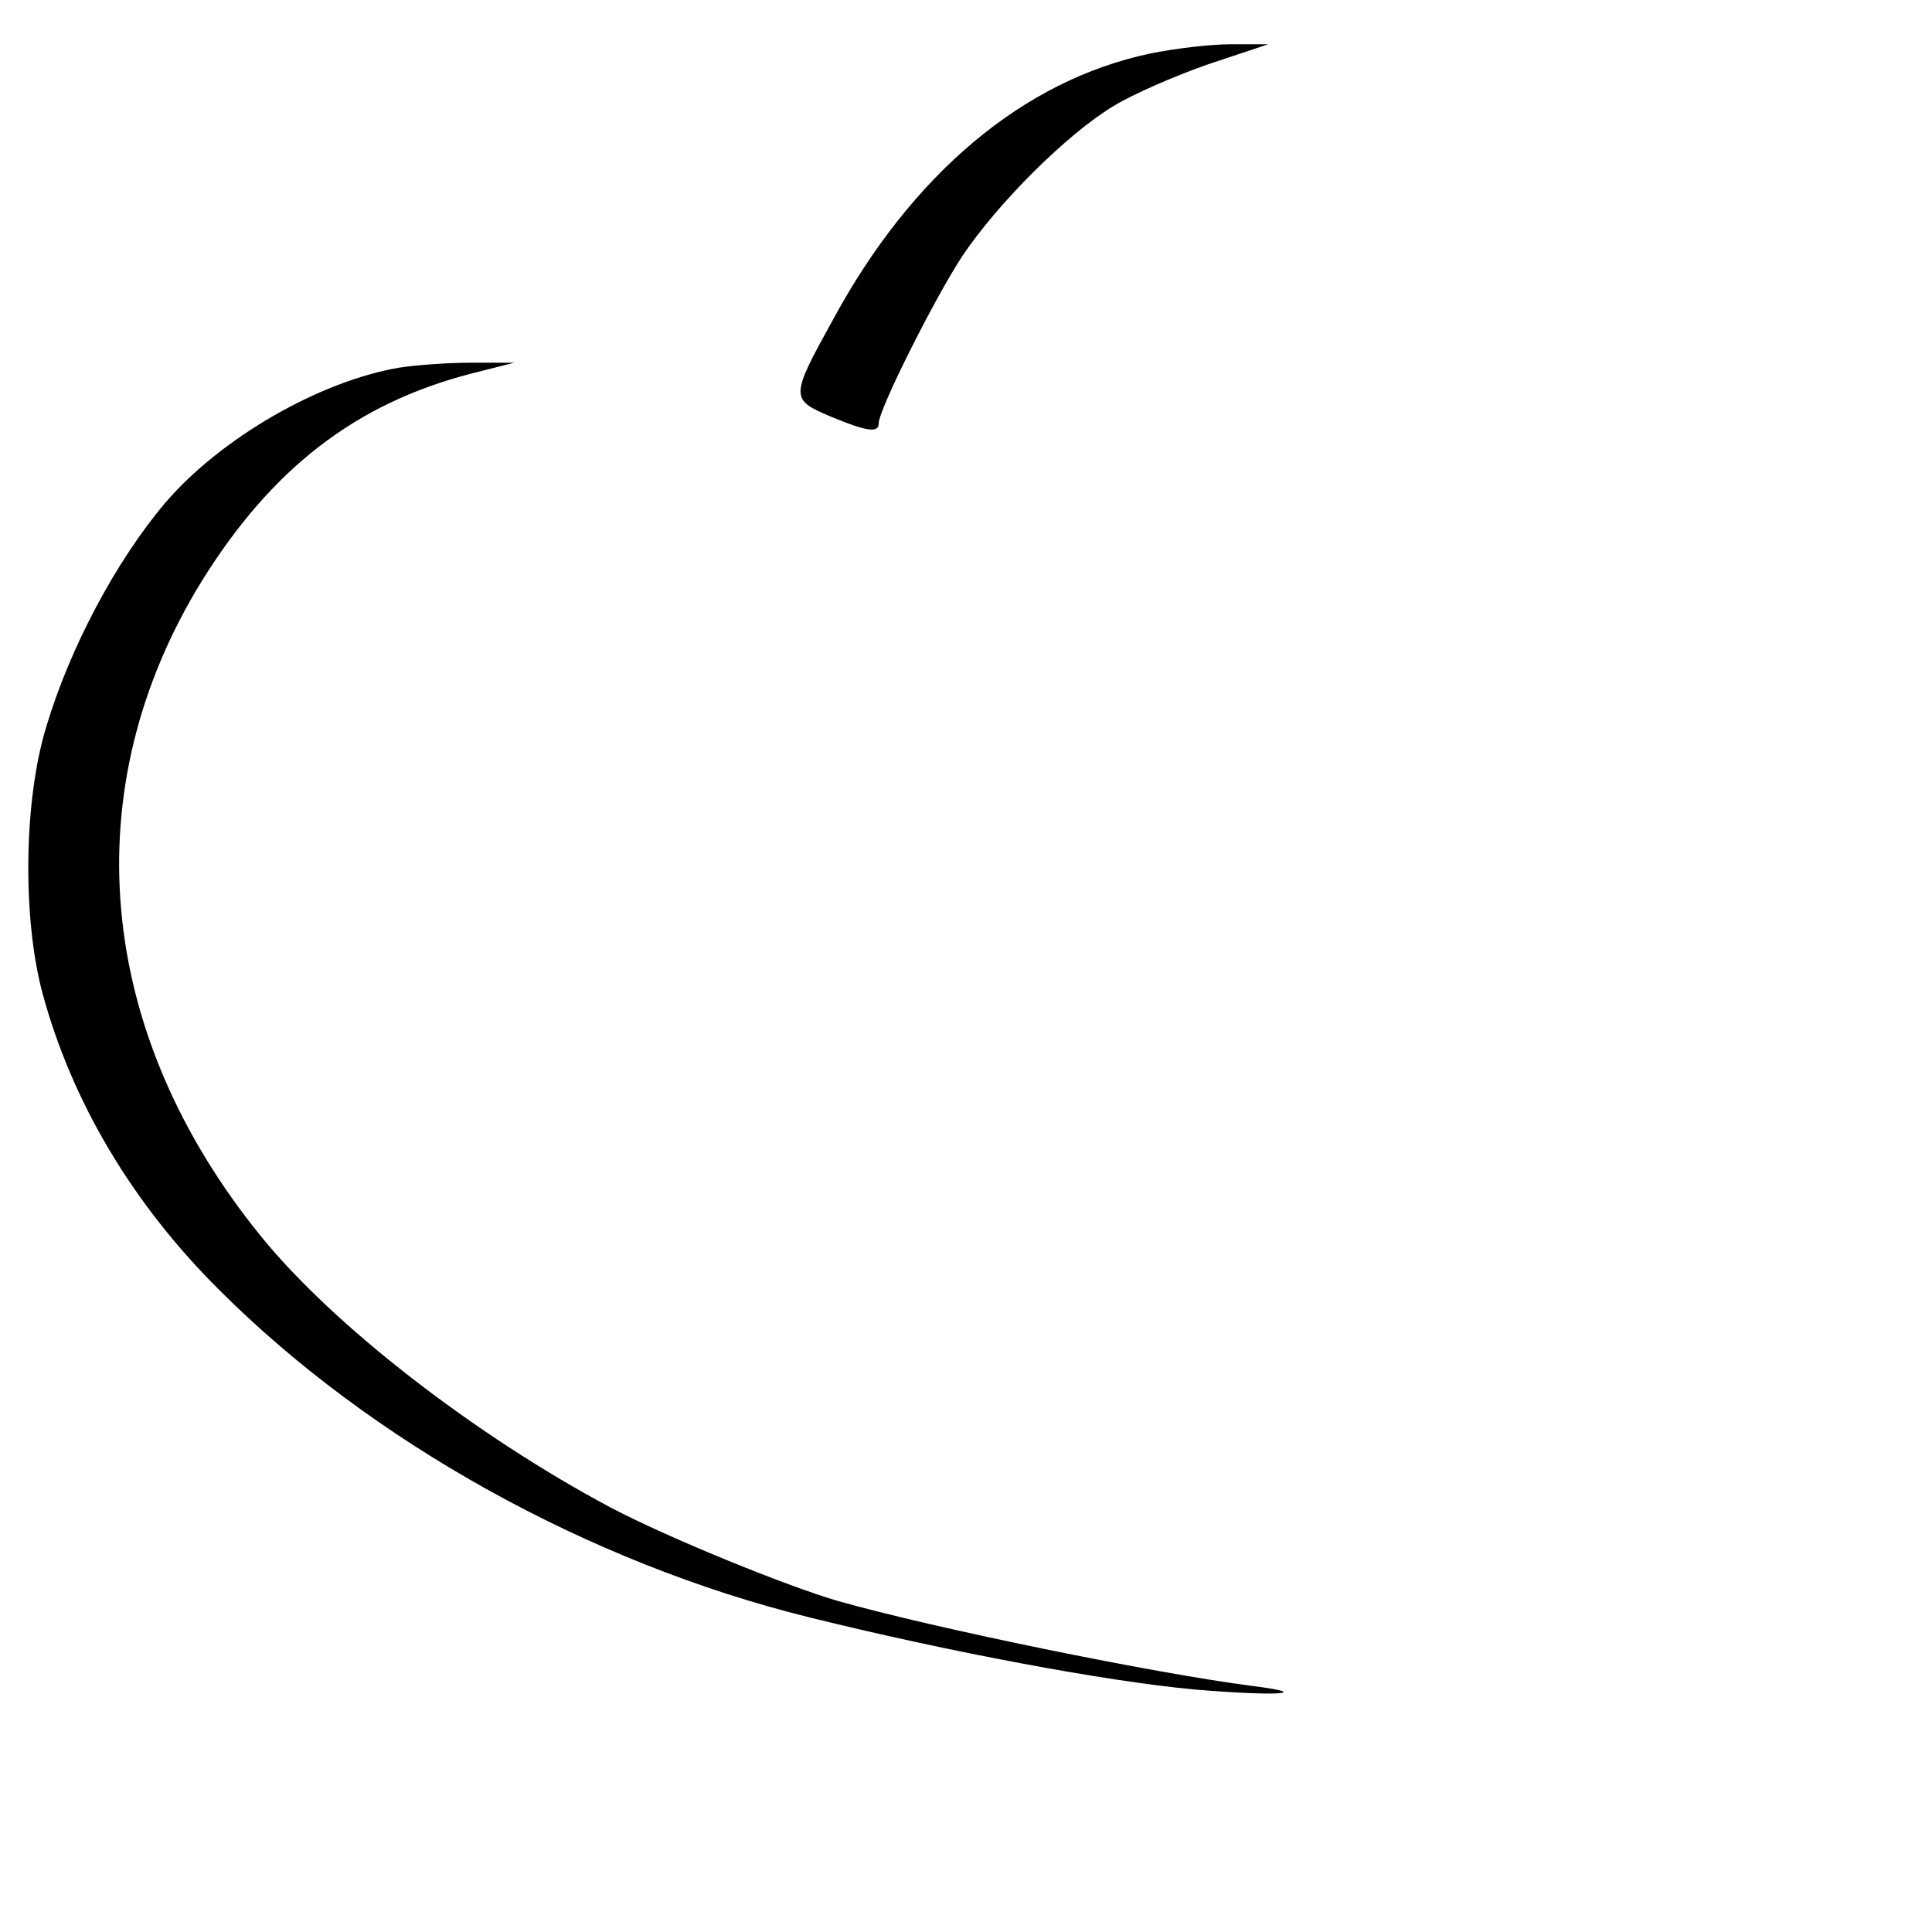
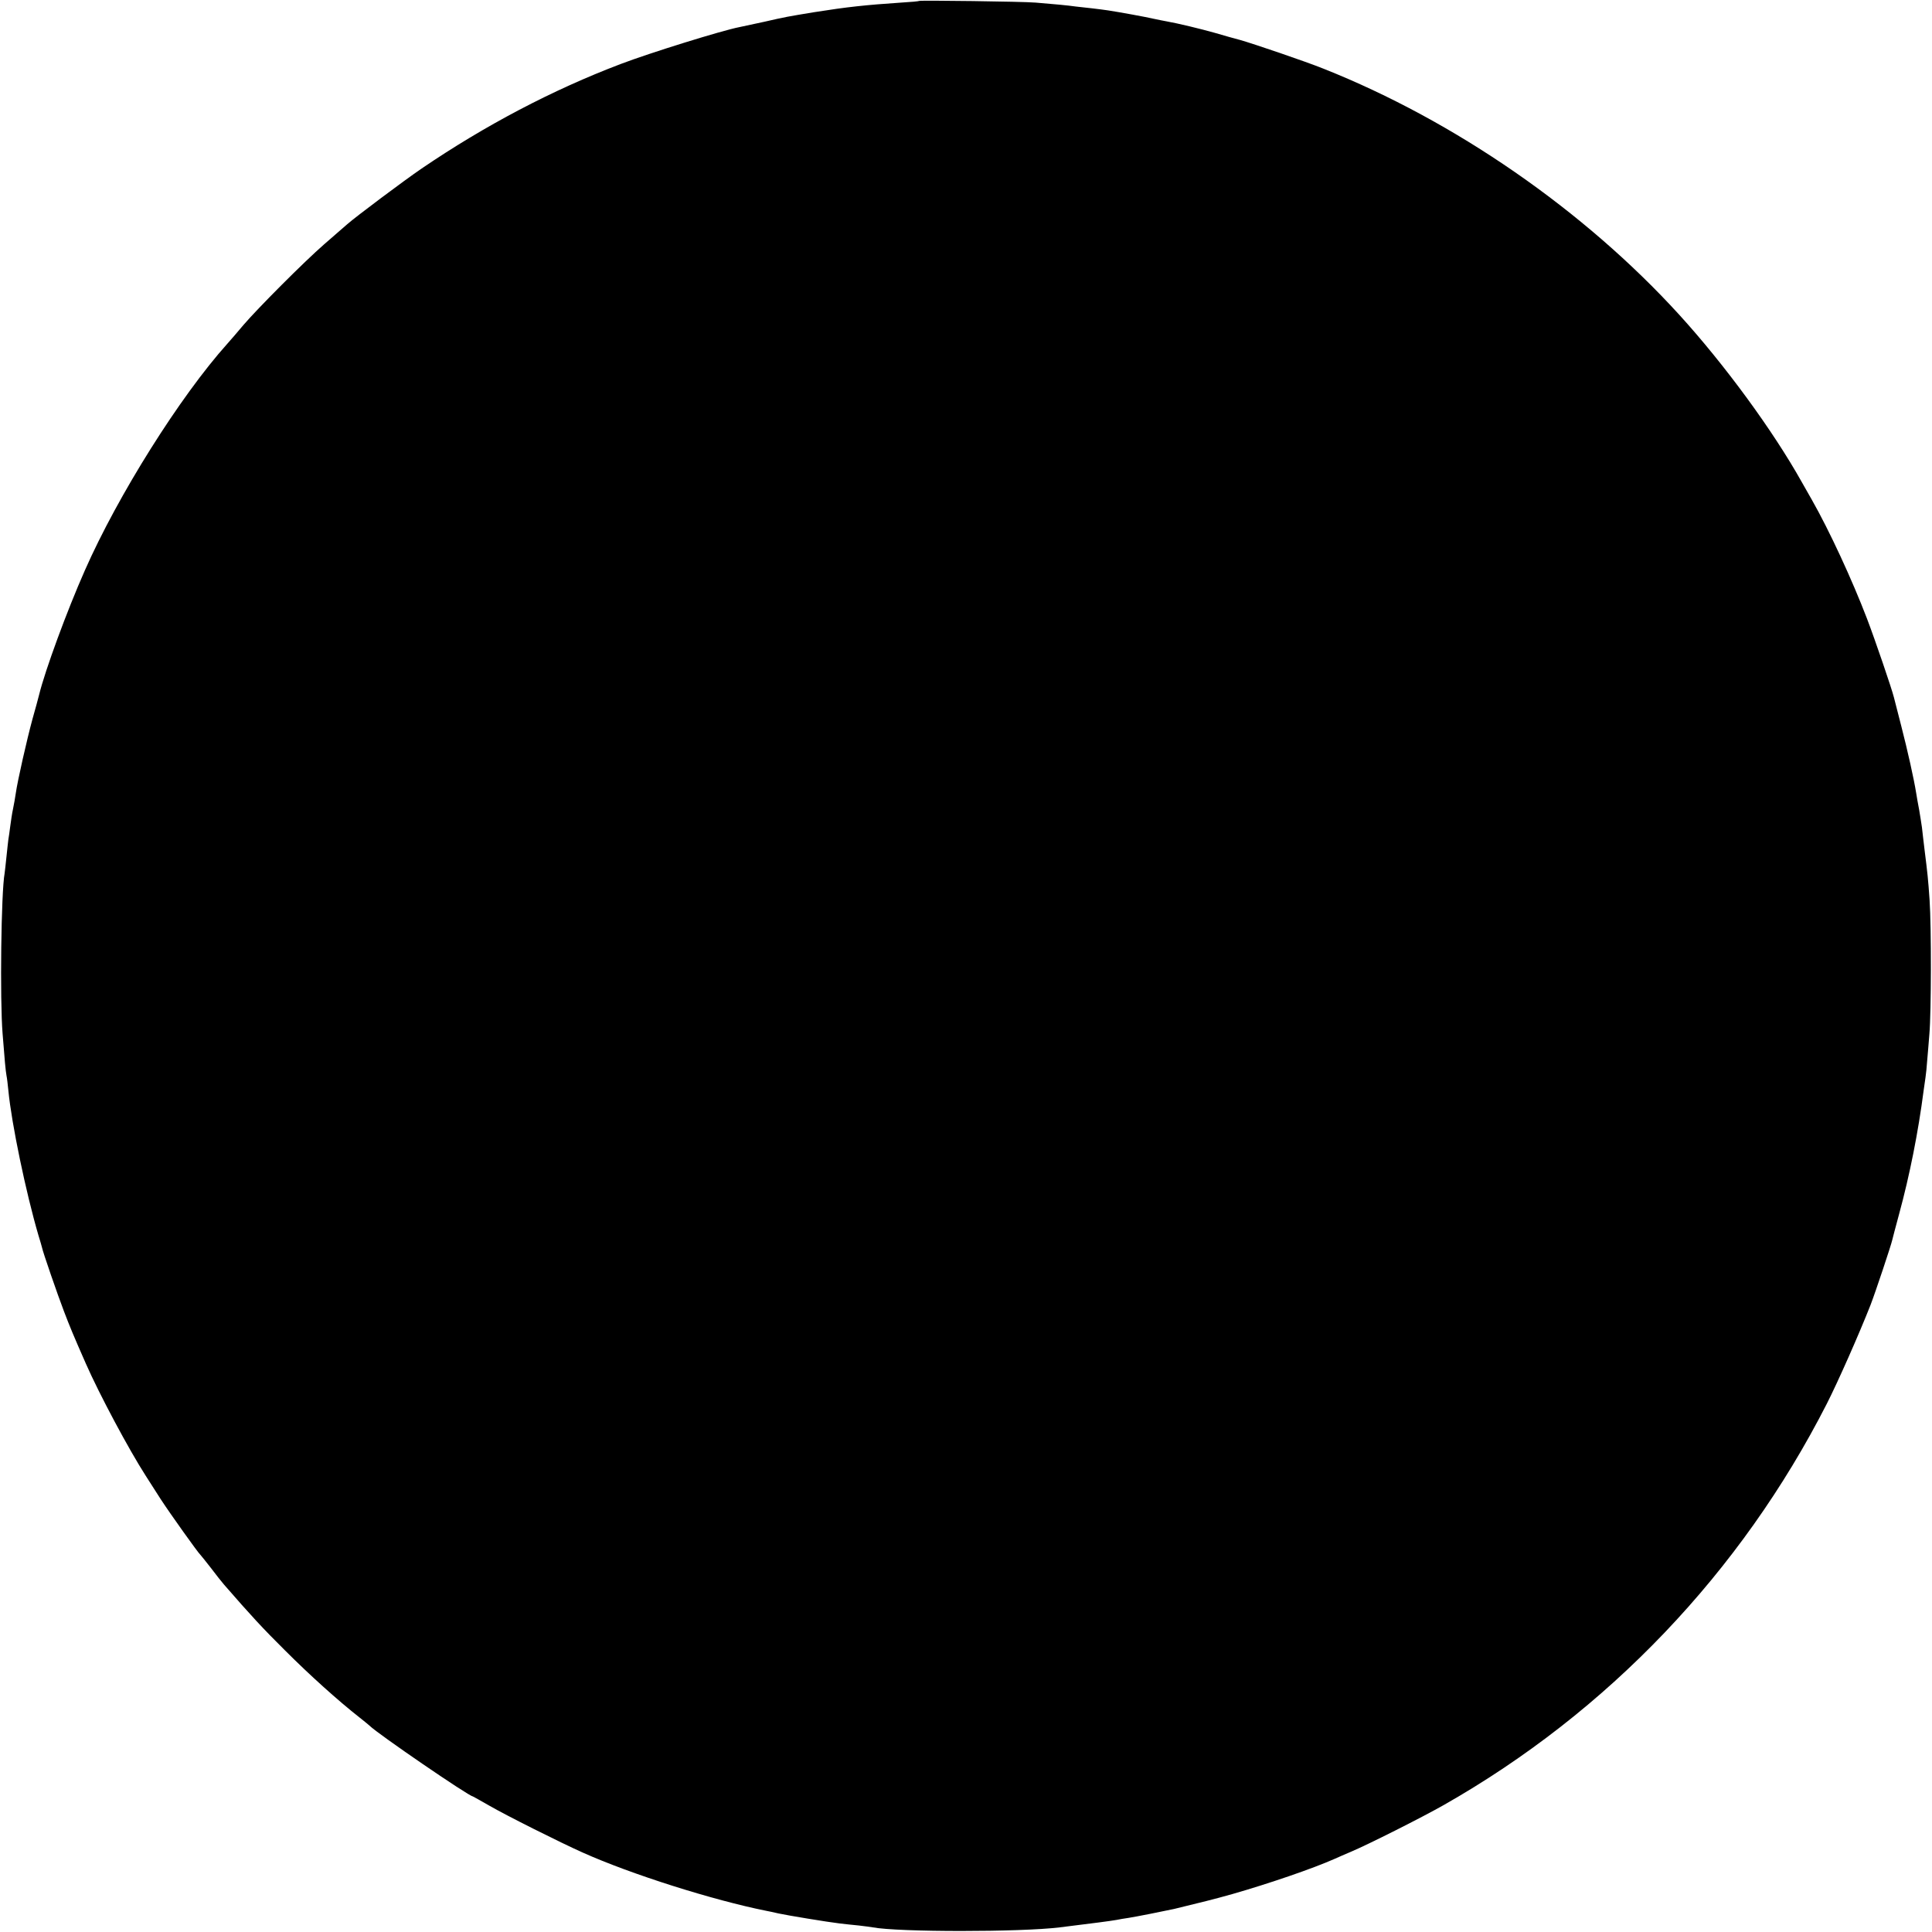
- <svg xmlns="http://www.w3.org/2000/svg" version="1.0" width="310pt" height="310pt" viewBox="0 0 310 310" preserveAspectRatio="xMidYMid meet">
-   <g transform="translate(0,310) scale(0.1,-0.1)" fill="#000000" stroke="none">
-     <path d="M1845 3014 c-203 -43 -382 -193 -509 -428 -68 -123 -68 -127 -4 -154 60 -25 78 -27 78 -11 0 22 90 201 134 268 57 85 168 196 243 241 31 19 100 49 152 67 l96 32 -60 0 c-33 0 -91 -7 -130 -15z" />
-     <path d="M640 2510 c-128 -22 -286 -113 -375 -217 -78 -92 -153 -232 -191 -360 -36 -118 -38 -306 -6 -426 47 -174 144 -338 284 -477 243 -243 591 -437 946 -525 222 -55 477 -103 620 -116 131 -11 193 -7 90 6 -155 20 -508 92 -663 136 -83 24 -274 102 -365 150 -218 116 -445 292 -561 435 -266 327 -301 718 -95 1052 112 180 246 284 430 332 l71 18 -70 0 c-38 0 -90 -4 -115 -8z" />
+ <svg xmlns="http://www.w3.org/2000/svg" version="1.0" width="1040pt" height="1040pt" viewBox="0 0 1040 1040" preserveAspectRatio="xMidYMid meet">
+   <g transform="translate(0,1040) scale(0.1,-0.1)" fill="#000000" stroke="none">
+     <path d="M4948 10395 c-2 -2 -46 -6 -98 -9 -192 -13 -287 -23 -470 -52 -144 -24 -147 -24 -265 -51 -60 -13 -121 -26 -135 -29 -93 -18 -480 -138 -640 -199 -366 -139 -729 -330 -1070 -562 -98 -67 -353 -258 -402 -301 -18 -16 -73 -64 -123 -107 -108 -94 -358 -345 -435 -435 -30 -36 -69 -81 -86 -100 -254 -283 -589 -816 -767 -1220 -97 -219 -214 -538 -246 -668 -5 -20 -21 -80 -36 -132 -30 -110 -81 -335 -90 -400 -4 -25 -10 -63 -15 -85 -5 -22 -11 -64 -15 -94 -4 -30 -8 -61 -10 -70 -1 -9 -6 -50 -10 -91 -4 -41 -9 -82 -10 -90 -19 -102 -26 -681 -11 -865 11 -142 16 -198 21 -225 3 -14 7 -50 10 -80 17 -178 95 -552 162 -780 9 -30 18 -59 19 -65 4 -23 85 -257 118 -343 32 -84 52 -132 118 -282 73 -166 231 -462 323 -605 17 -27 54 -84 80 -125 48 -74 202 -290 214 -300 3 -3 28 -34 56 -70 27 -36 59 -76 71 -90 147 -169 209 -236 329 -355 131 -131 284 -269 400 -360 28 -22 52 -42 55 -45 43 -43 535 -380 555 -380 1 0 42 -23 91 -51 88 -51 381 -198 500 -251 263 -118 704 -257 989 -314 11 -2 40 -8 65 -14 51 -11 263 -46 330 -54 25 -3 71 -8 103 -11 32 -4 66 -8 75 -10 139 -26 796 -26 1007 0 179 22 271 34 305 40 14 3 43 8 65 11 34 5 200 38 245 48 152 37 210 51 313 80 199 57 435 138 552 190 17 8 55 24 85 37 93 39 381 184 501 252 884 502 1600 1253 2063 2161 61 120 174 376 235 531 27 70 111 322 117 350 1 6 18 69 37 140 57 209 103 441 132 665 3 19 7 51 10 70 3 19 7 60 9 90 3 30 8 96 12 145 10 114 11 574 1 720 -8 116 -11 142 -27 270 -5 44 -12 98 -14 120 -3 22 -10 65 -15 95 -6 30 -13 71 -16 90 -12 76 -47 232 -80 360 -19 74 -37 144 -40 156 -11 45 -100 306 -145 424 -80 209 -203 475 -297 640 -11 19 -35 62 -54 95 -155 277 -415 632 -659 900 -512 562 -1208 1044 -1915 1325 -94 38 -379 135 -450 155 -27 7 -88 24 -135 38 -78 22 -198 51 -260 62 -14 2 -45 9 -70 14 -43 10 -180 35 -245 45 -16 3 -55 7 -85 11 -30 3 -71 8 -90 10 -41 6 -117 13 -215 21 -69 6 -622 13 -627 9z" />
  </g>
</svg>
